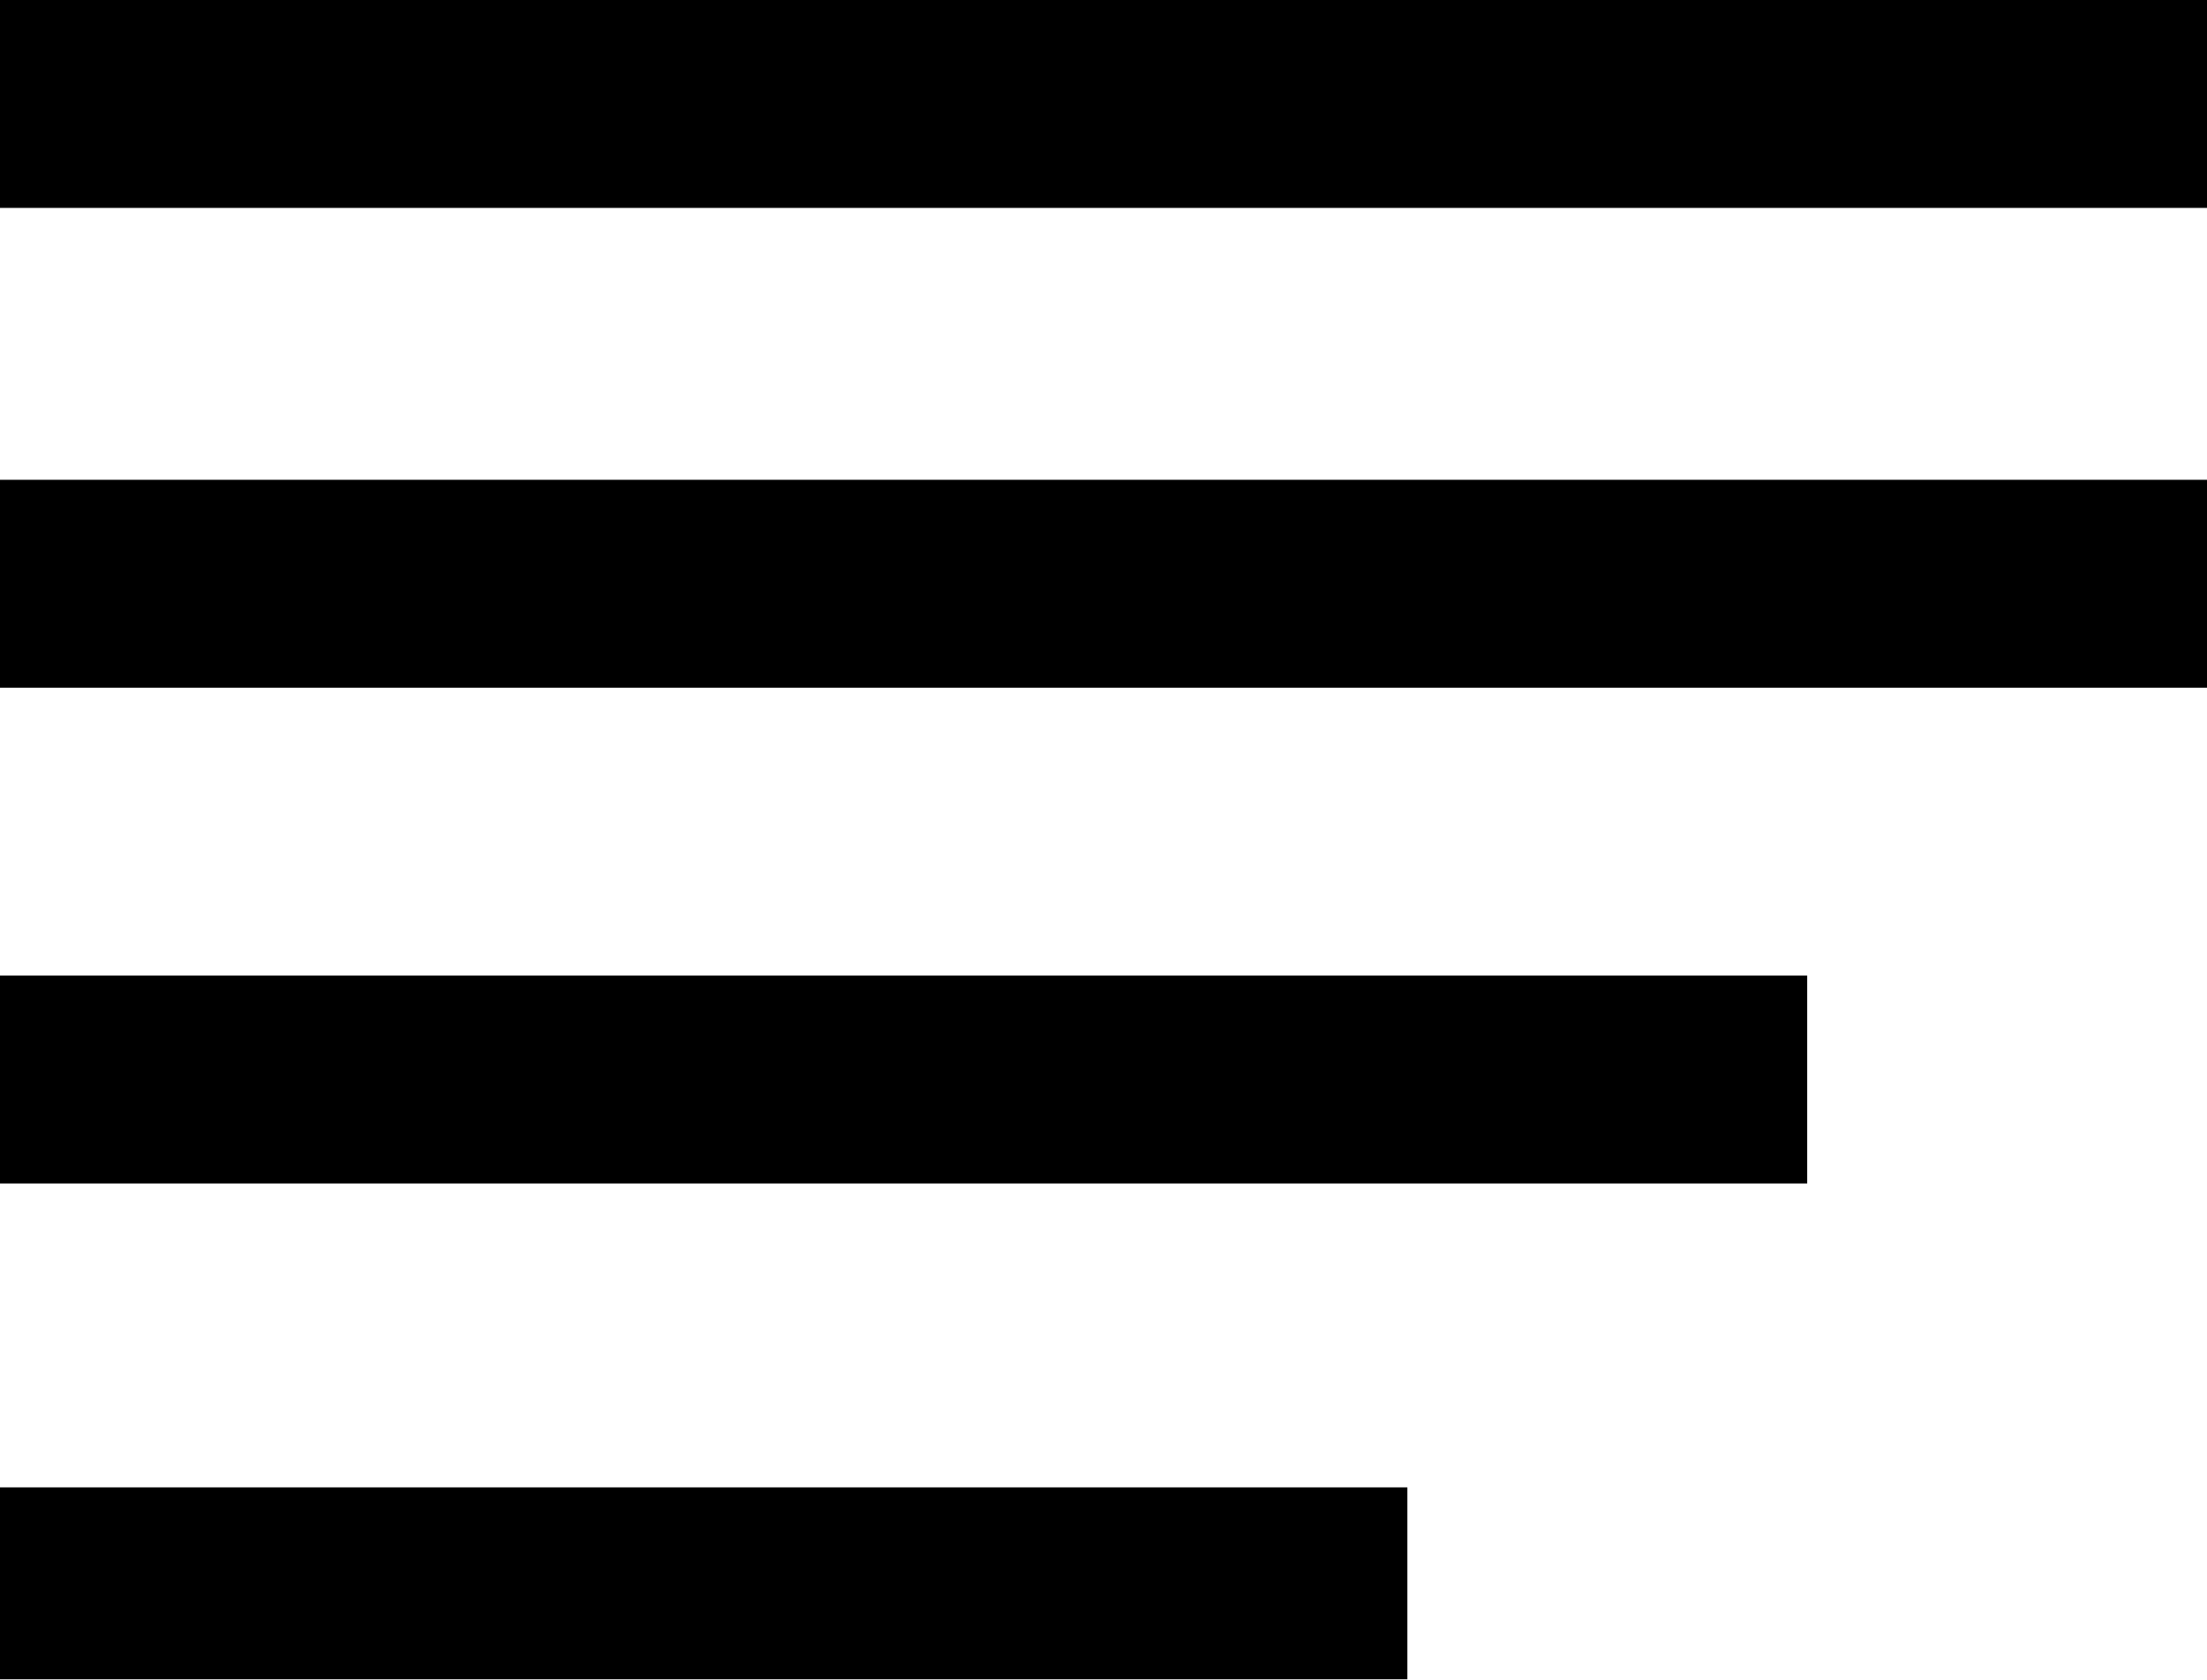
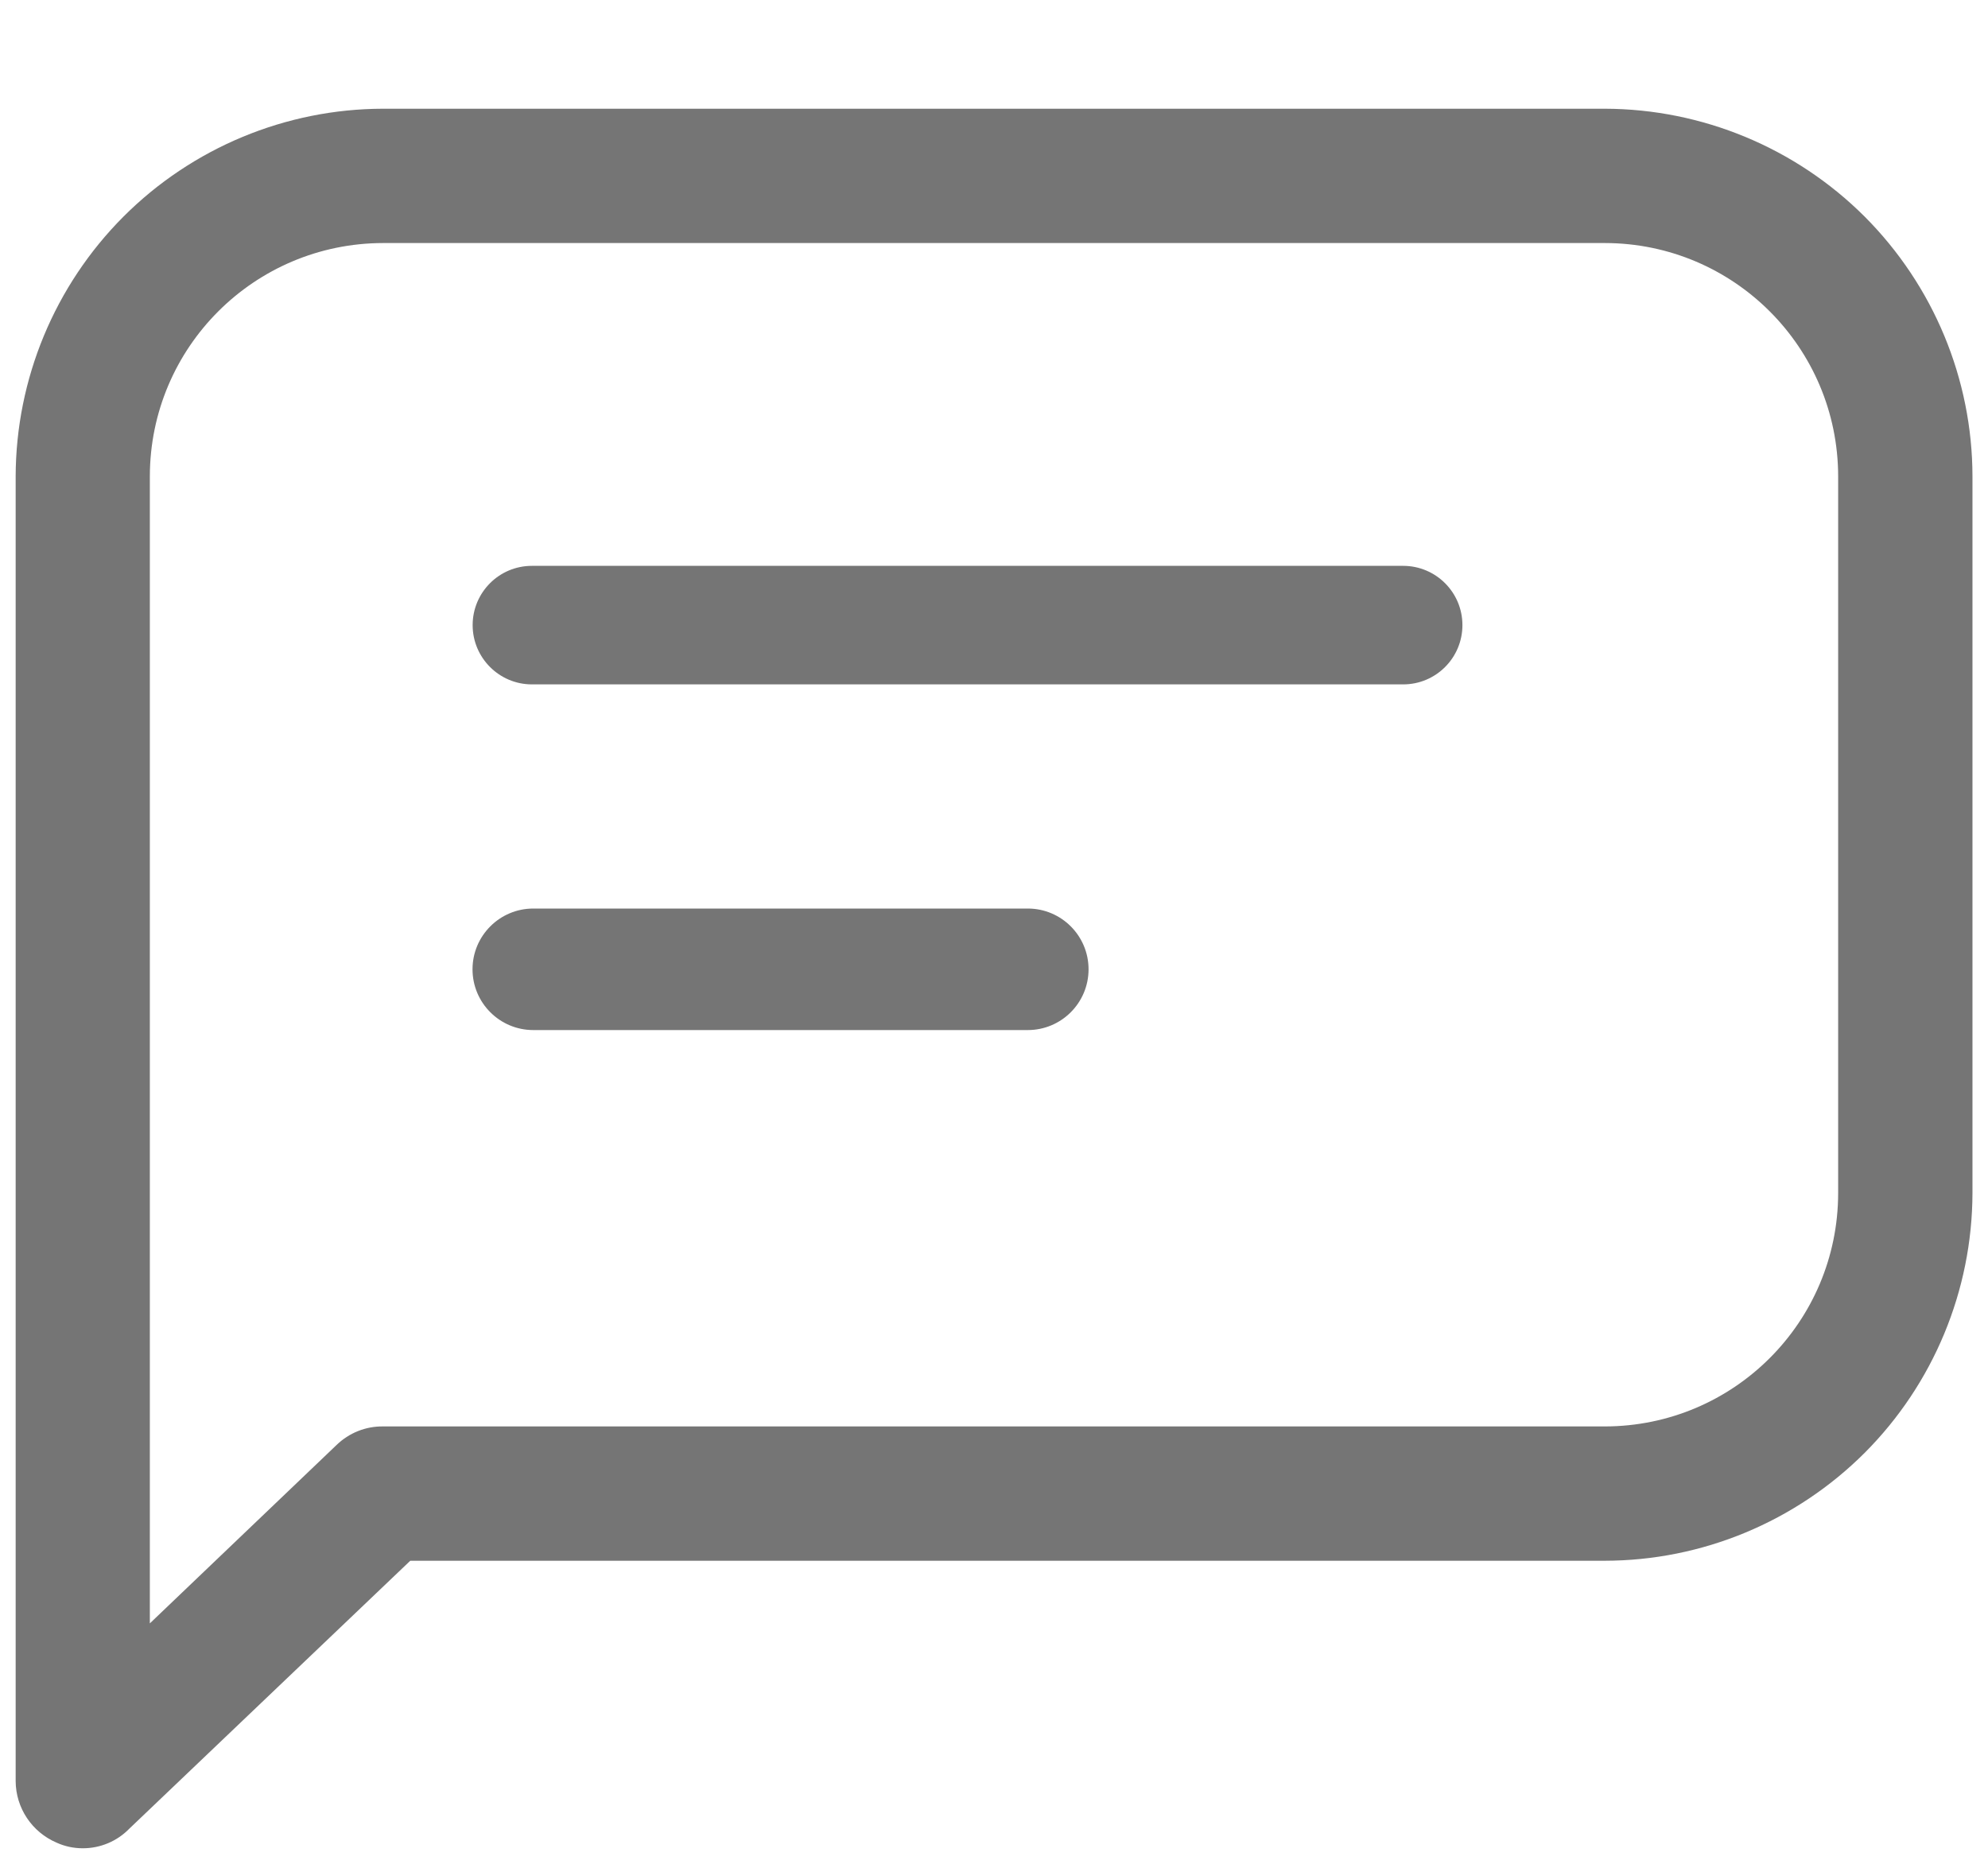
- <svg xmlns="http://www.w3.org/2000/svg" xmlns:xlink="http://www.w3.org/1999/xlink" version="1.1" id="Layer_1" x="0px" y="0px" viewBox="0 0 13.8 10.5" style="enable-background:new 0 0 13.8 10.5;" xml:space="preserve">
-   <g>
-     <defs>
-       <polygon id="SVGID_1_" points="8.8,10.5 0,10.5 0,9.3 8.8,9.3 8.8,10.5   " />
-     </defs>
-     <use xlink:href="#SVGID_1_" style="overflow:visible;fill-rule:evenodd;clip-rule:evenodd;" />
-     <clipPath id="SVGID_2_">
-       <use xlink:href="#SVGID_1_" style="overflow:visible;" />
-     </clipPath>
-   </g>
-   <g>
-     <defs>
-       <polygon id="SVGID_3_" points="11.3,7.4 0,7.4 0,6.1 11.3,6.1 11.3,7.4   " />
-     </defs>
-     <use xlink:href="#SVGID_3_" style="overflow:visible;fill-rule:evenodd;clip-rule:evenodd;" />
-     <clipPath id="SVGID_4_">
-       <use xlink:href="#SVGID_3_" style="overflow:visible;" />
-     </clipPath>
-   </g>
-   <g>
-     <defs>
-       <polygon id="SVGID_5_" points="13.8,4.3 0,4.3 0,3 13.8,3 13.8,4.3   " />
-     </defs>
-     <use xlink:href="#SVGID_5_" style="overflow:visible;fill-rule:evenodd;clip-rule:evenodd;" />
-     <clipPath id="SVGID_6_">
-       <use xlink:href="#SVGID_5_" style="overflow:visible;" />
-     </clipPath>
-   </g>
-   <g>
-     <defs>
-       <polygon id="SVGID_7_" points="13.8,1.3 0,1.3 0,0 13.8,0 13.8,1.3   " />
-     </defs>
-     <use xlink:href="#SVGID_7_" style="overflow:visible;fill-rule:evenodd;clip-rule:evenodd;" />
-     <clipPath id="SVGID_8_">
-       <use xlink:href="#SVGID_7_" style="overflow:visible;" />
-     </clipPath>
+ <svg xmlns="http://www.w3.org/2000/svg" width="16" height="15">
+   <g fill="#000" fill-opacity=".54" fill-rule="nonzero">
+     <path d="M.666 14.875c-.073 0-.144-.015-.21-.045-.199-.085-.329-.279-.33-.496V3.834c.002-.784.314-1.536.868-2.091C1.548 1.189 2.3.876 3.084.875h9.832c.784.002 1.536.314 2.091.868.554.555.867 1.307.868 2.091v5.768c-.002.784-.314 1.536-.868 2.091-.555.554-1.307.867-2.091.868H3.302L1.041 14.717a.52.52 0 0 1-.376.158l0-0zM3.084 1.956c-1.037.001-1.877.84-1.878 1.878v9.231l1.502-1.435c.101-.098.235-.152.376-.15h9.832c1.037-.001 1.877-.84 1.878-1.878V3.834c-.001-1.037-.84-1.877-1.878-1.878l-9.832-0z" />
+     <path d="M4.281 5.508c-.263 0-.477-.214-.477-.477s.213-.477.477-.477h7.012c.263 0 .477.213.477.477 0 .263-.213.477-.477.477H4.281zM4.292 8.29c-.27 0-.489-.219-.489-.489s.219-.489.489-.489H8.272c.27 0 .489.219.489.489s-.219.489-.489.489H4.292z" />
  </g>
</svg>
